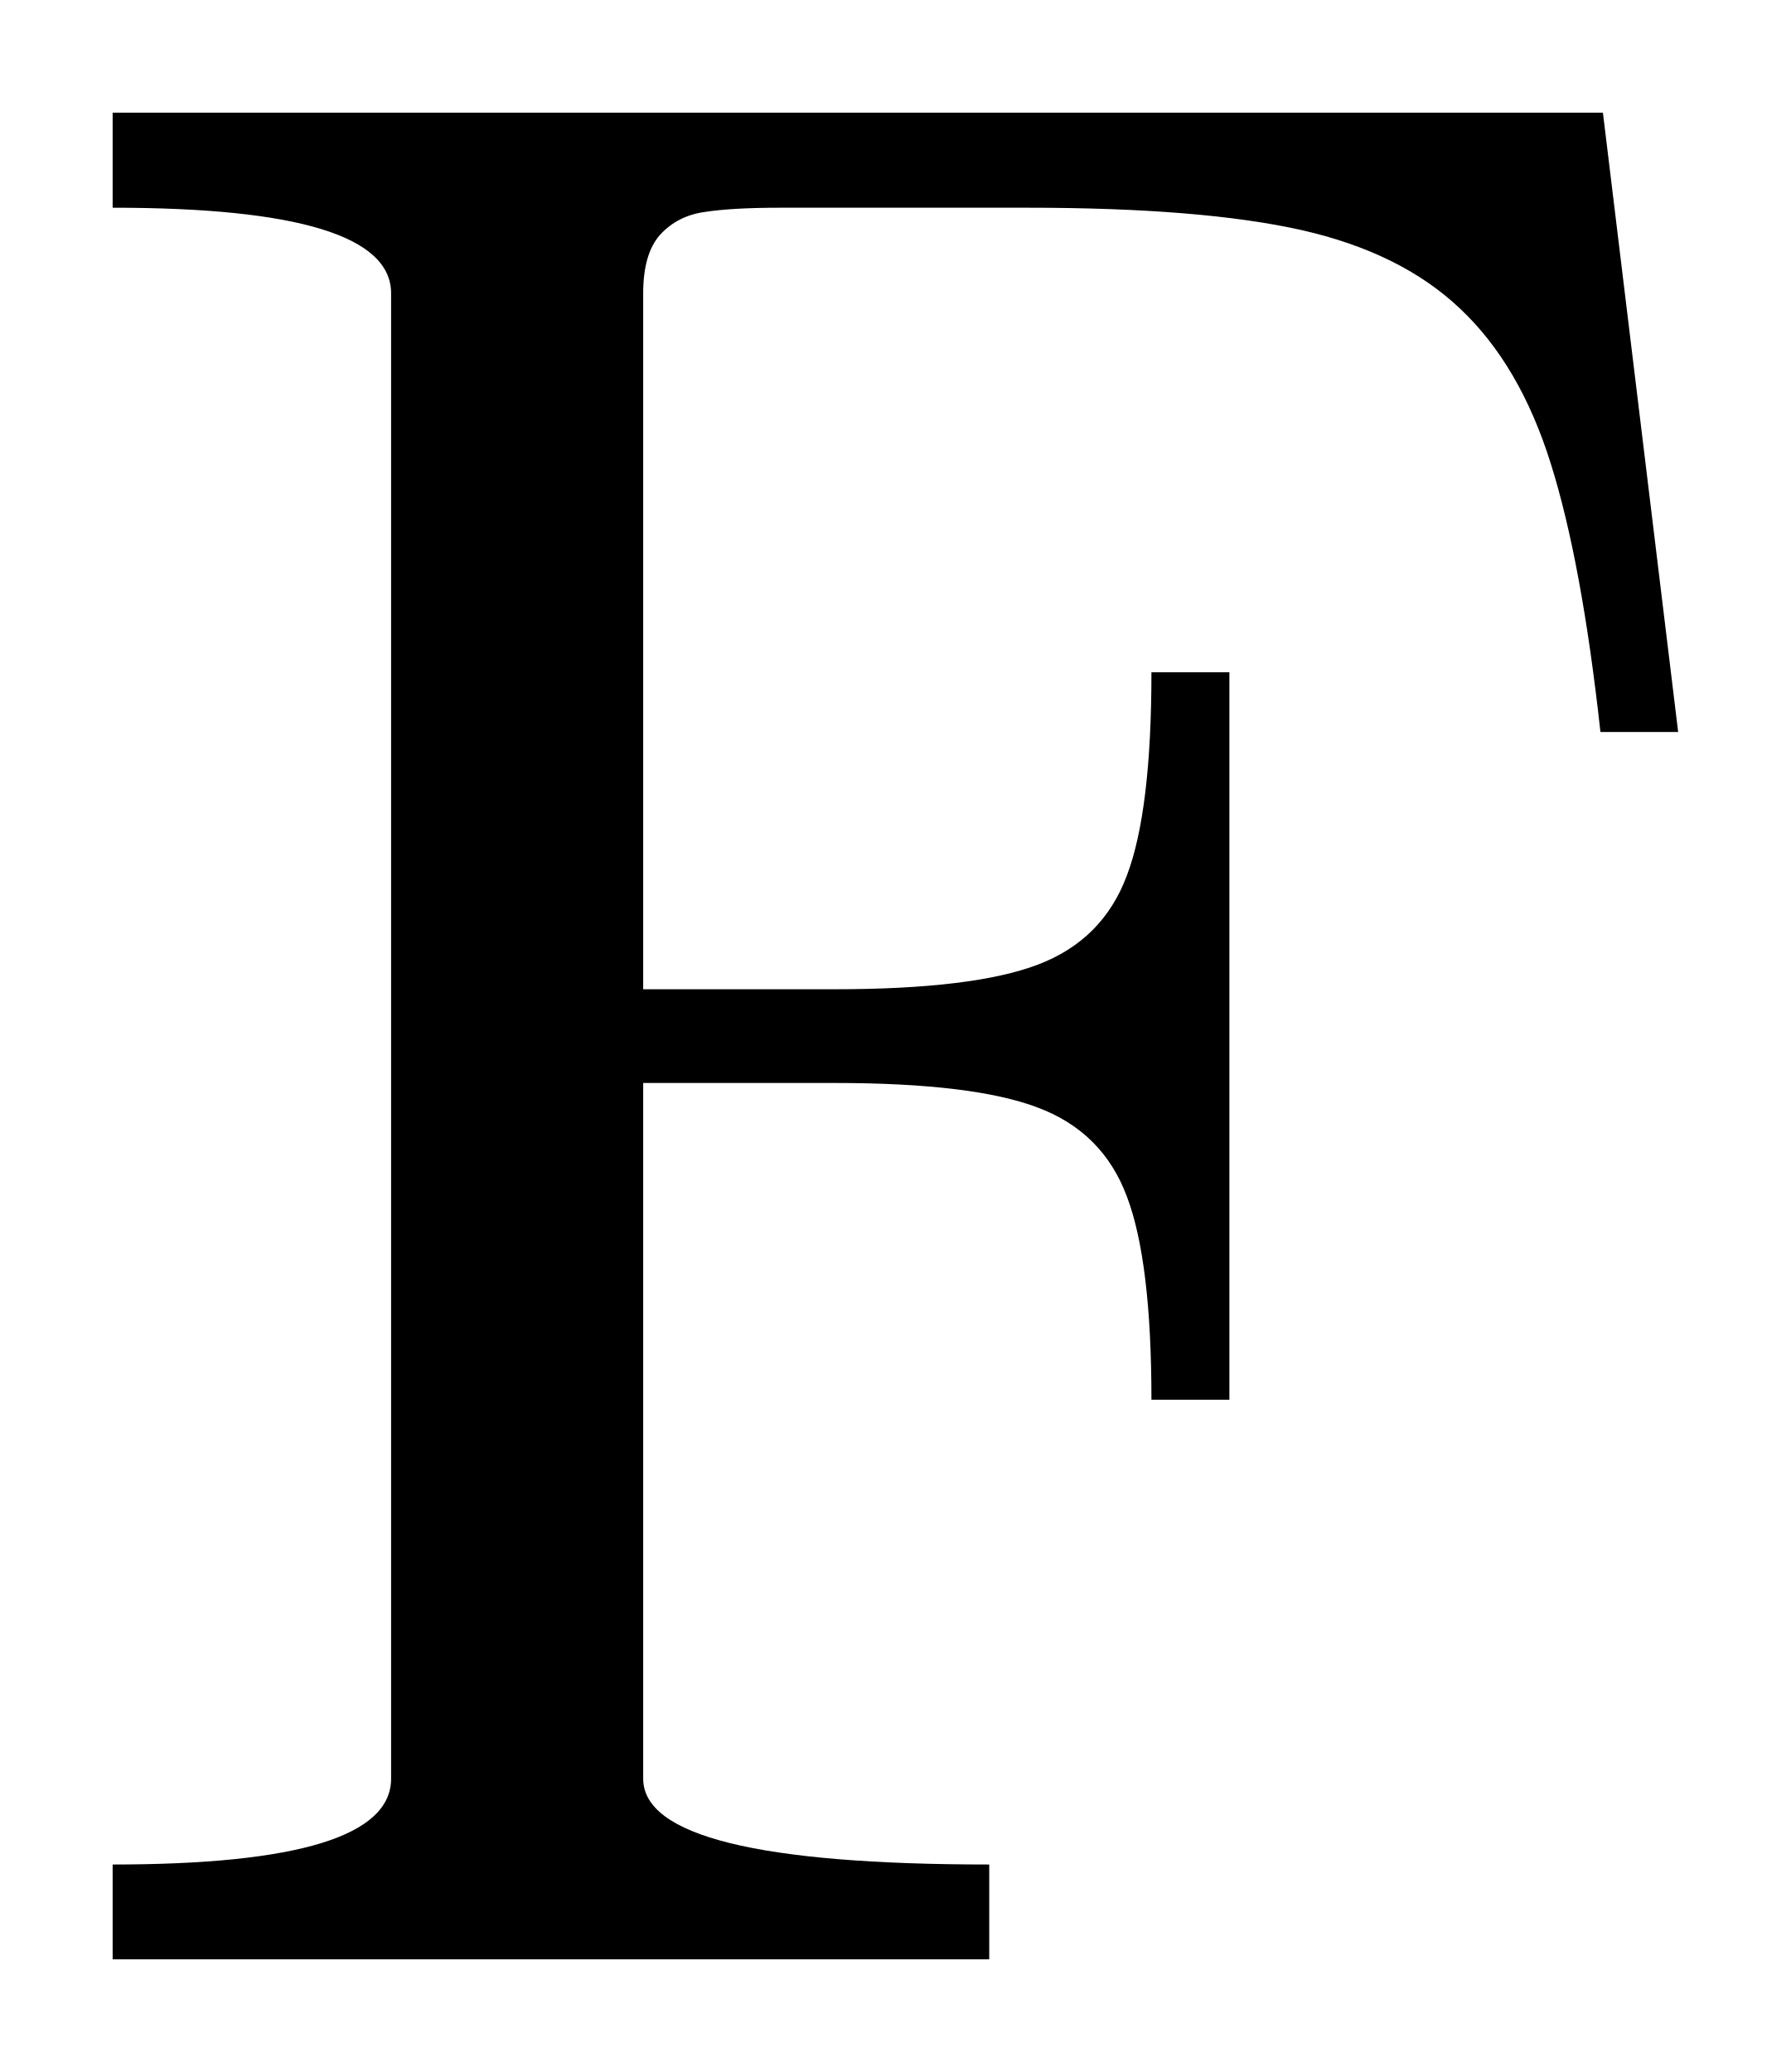
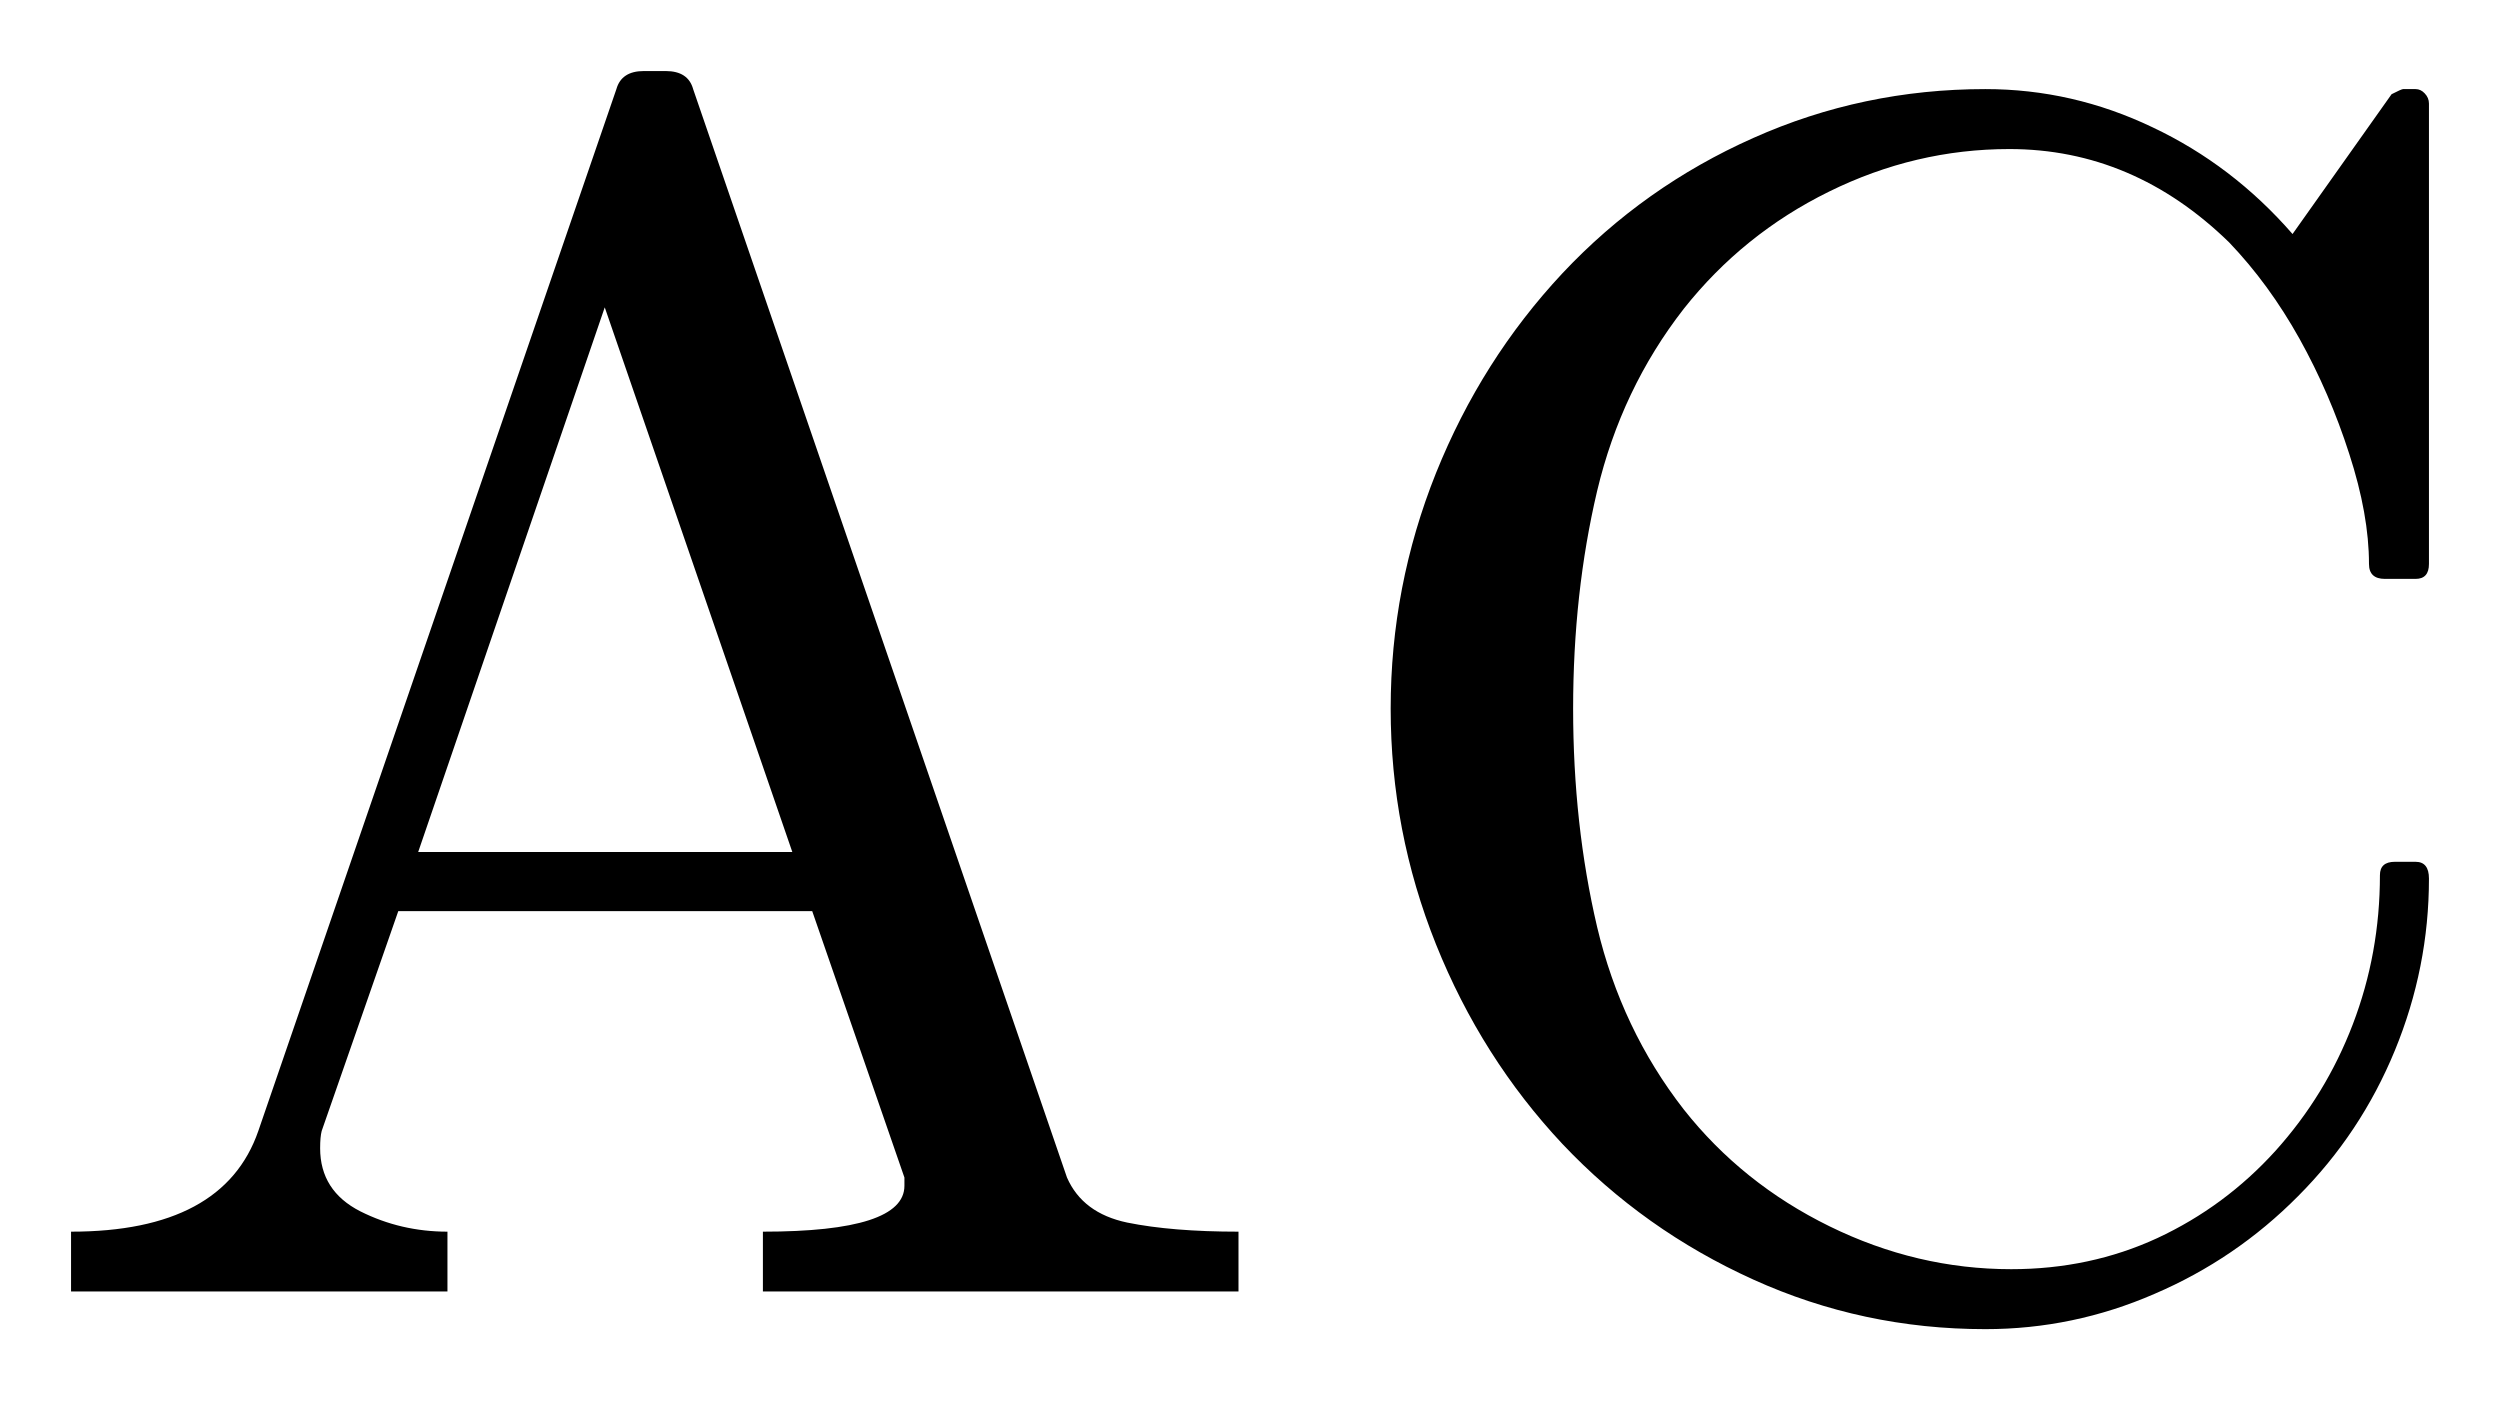
- <svg xmlns="http://www.w3.org/2000/svg" width="7.949pt" height="9.197pt" viewBox="0 0 7.949 9.197" version="1.1">
+ <svg xmlns="http://www.w3.org/2000/svg" width="17.594pt" height="9.854pt" viewBox="0 0 17.594 9.854" version="1.1">
  <defs>
    <style type="text/css">*{stroke-linejoin: round; stroke-linecap: butt}</style>
  </defs>
  <g id="figure_1">
    <g id="patch_1">
-       <path d="M 0 9.197  L 7.949 9.197  L 7.949 0  L 0 0  L 0 9.197  z " style="fill: none; opacity: 0" />
+       <path d="M 0 9.854  L 17.594 9.854  L 17.594 0  L 0 0  L 0 9.854  z " style="fill: none; opacity: 0" />
    </g>
    <g id="axes_1">
      <g id="patch_2">
-         <path d="M 0.5 8.697  L 0.5 8.276  Q 1.736 8.276 1.736 7.895  L 1.736 1.302  Q 1.736 0.922 0.5 0.922  L 0.5 0.5  L 7.115 0.5  L 7.449 3.249  L 7.104 3.249  Q 7.021 2.493 6.883 2.056  Q 6.746 1.619 6.481 1.37  Q 6.219 1.121 5.776 1.021  Q 5.334 0.922 4.561 0.922  L 3.464 0.922  Q 3.249 0.922 3.127 0.941  Q 3.007 0.958 2.93 1.042  Q 2.855 1.126 2.855 1.302  L 2.855 4.391  L 3.704 4.391  Q 4.319 4.391 4.606 4.282  Q 4.895 4.173 5.002 3.886  Q 5.111 3.599 5.111 2.984  L 5.457 2.984  L 5.457 6.213  L 5.111 6.213  Q 5.111 5.598 5.002 5.311  Q 4.895 5.024 4.606 4.916  Q 4.319 4.807 3.704 4.807  L 2.855 4.807  L 2.855 7.895  Q 2.855 8.276 4.391 8.276  L 4.391 8.697  L 0.5 8.697  z " clip-path="url(#p88891987d6)" />
+         <path d="M 0.5 9.089  L 0.5 8.668  Q 1.573 8.668 1.818 7.959  L 4.338 0.627  Q 4.374 0.5 4.531 0.5  L 4.685 0.5  Q 4.843 0.5 4.878 0.627  L 7.509 8.287  Q 7.619 8.538 7.933 8.604  Q 8.248 8.668 8.716 8.668  L 8.716 9.089  L 5.369 9.089  L 5.369 8.668  Q 6.365 8.668 6.365 8.345  L 6.365 8.287  L 5.716 6.412  L 2.803 6.412  L 2.264 7.959  Q 2.253 8 2.253 8.081  Q 2.253 8.381 2.536 8.525  Q 2.821 8.668 3.149 8.668  L 3.149 9.089  L 0.5 9.089  z M 2.943 5.996  L 5.576 5.996  L 4.256 2.163  L 2.943 5.996  z M 11.849 7.807  Q 12.26 8.328 12.875 8.63  Q 13.49 8.932 14.154 8.932  Q 14.709 8.932 15.183 8.713  Q 15.659 8.491 16.014 8.099  Q 16.368 7.706 16.558 7.209  Q 16.749 6.71 16.749 6.159  Q 16.749 6.065 16.854 6.065  L 17 6.065  Q 17.094 6.065 17.094 6.183  Q 17.094 6.809 16.854 7.393  Q 16.614 7.976 16.173 8.418  Q 15.734 8.861 15.162 9.106  Q 14.592 9.354 13.972 9.354  Q 13.109 9.354 12.339 9.005  Q 11.568 8.656 10.996 8.051  Q 10.426 7.443 10.106 6.646  Q 9.787 5.849 9.787 4.987  Q 9.787 4.126 10.106 3.329  Q 10.426 2.533 10.996 1.923  Q 11.568 1.314 12.339 0.971  Q 13.109 0.627 13.972 0.627  Q 14.587 0.627 15.149 0.896  Q 15.712 1.162 16.134 1.647  L 16.831 0.663  Q 16.901 0.627 16.912 0.627  L 17 0.627  Q 17.036 0.627 17.064 0.657  Q 17.094 0.688 17.094 0.729  L 17.094 3.969  Q 17.094 4.074 17 4.074  L 16.784 4.074  Q 16.672 4.074 16.672 3.969  Q 16.672 3.622 16.533 3.194  Q 16.396 2.767 16.183 2.384  Q 15.969 2 15.688 1.706  Q 15.014 1.049 14.141 1.049  Q 13.479 1.049 12.871 1.349  Q 12.266 1.647 11.849 2.174  Q 11.411 2.737 11.24 3.455  Q 11.071 4.173 11.071 4.987  Q 11.071 5.803 11.24 6.524  Q 11.411 7.244 11.849 7.807  z " clip-path="url(#p08f6bdc971)" />
      </g>
    </g>
  </g>
  <defs>
-     <clipPath id="p88891987d6">
-       <rect x="0" y="0" width="7.949" height="9.197" />
+     <clipPath id="p08f6bdc971">
+       <rect x="0" y="0" width="17.594" height="9.854" />
    </clipPath>
  </defs>
</svg>
